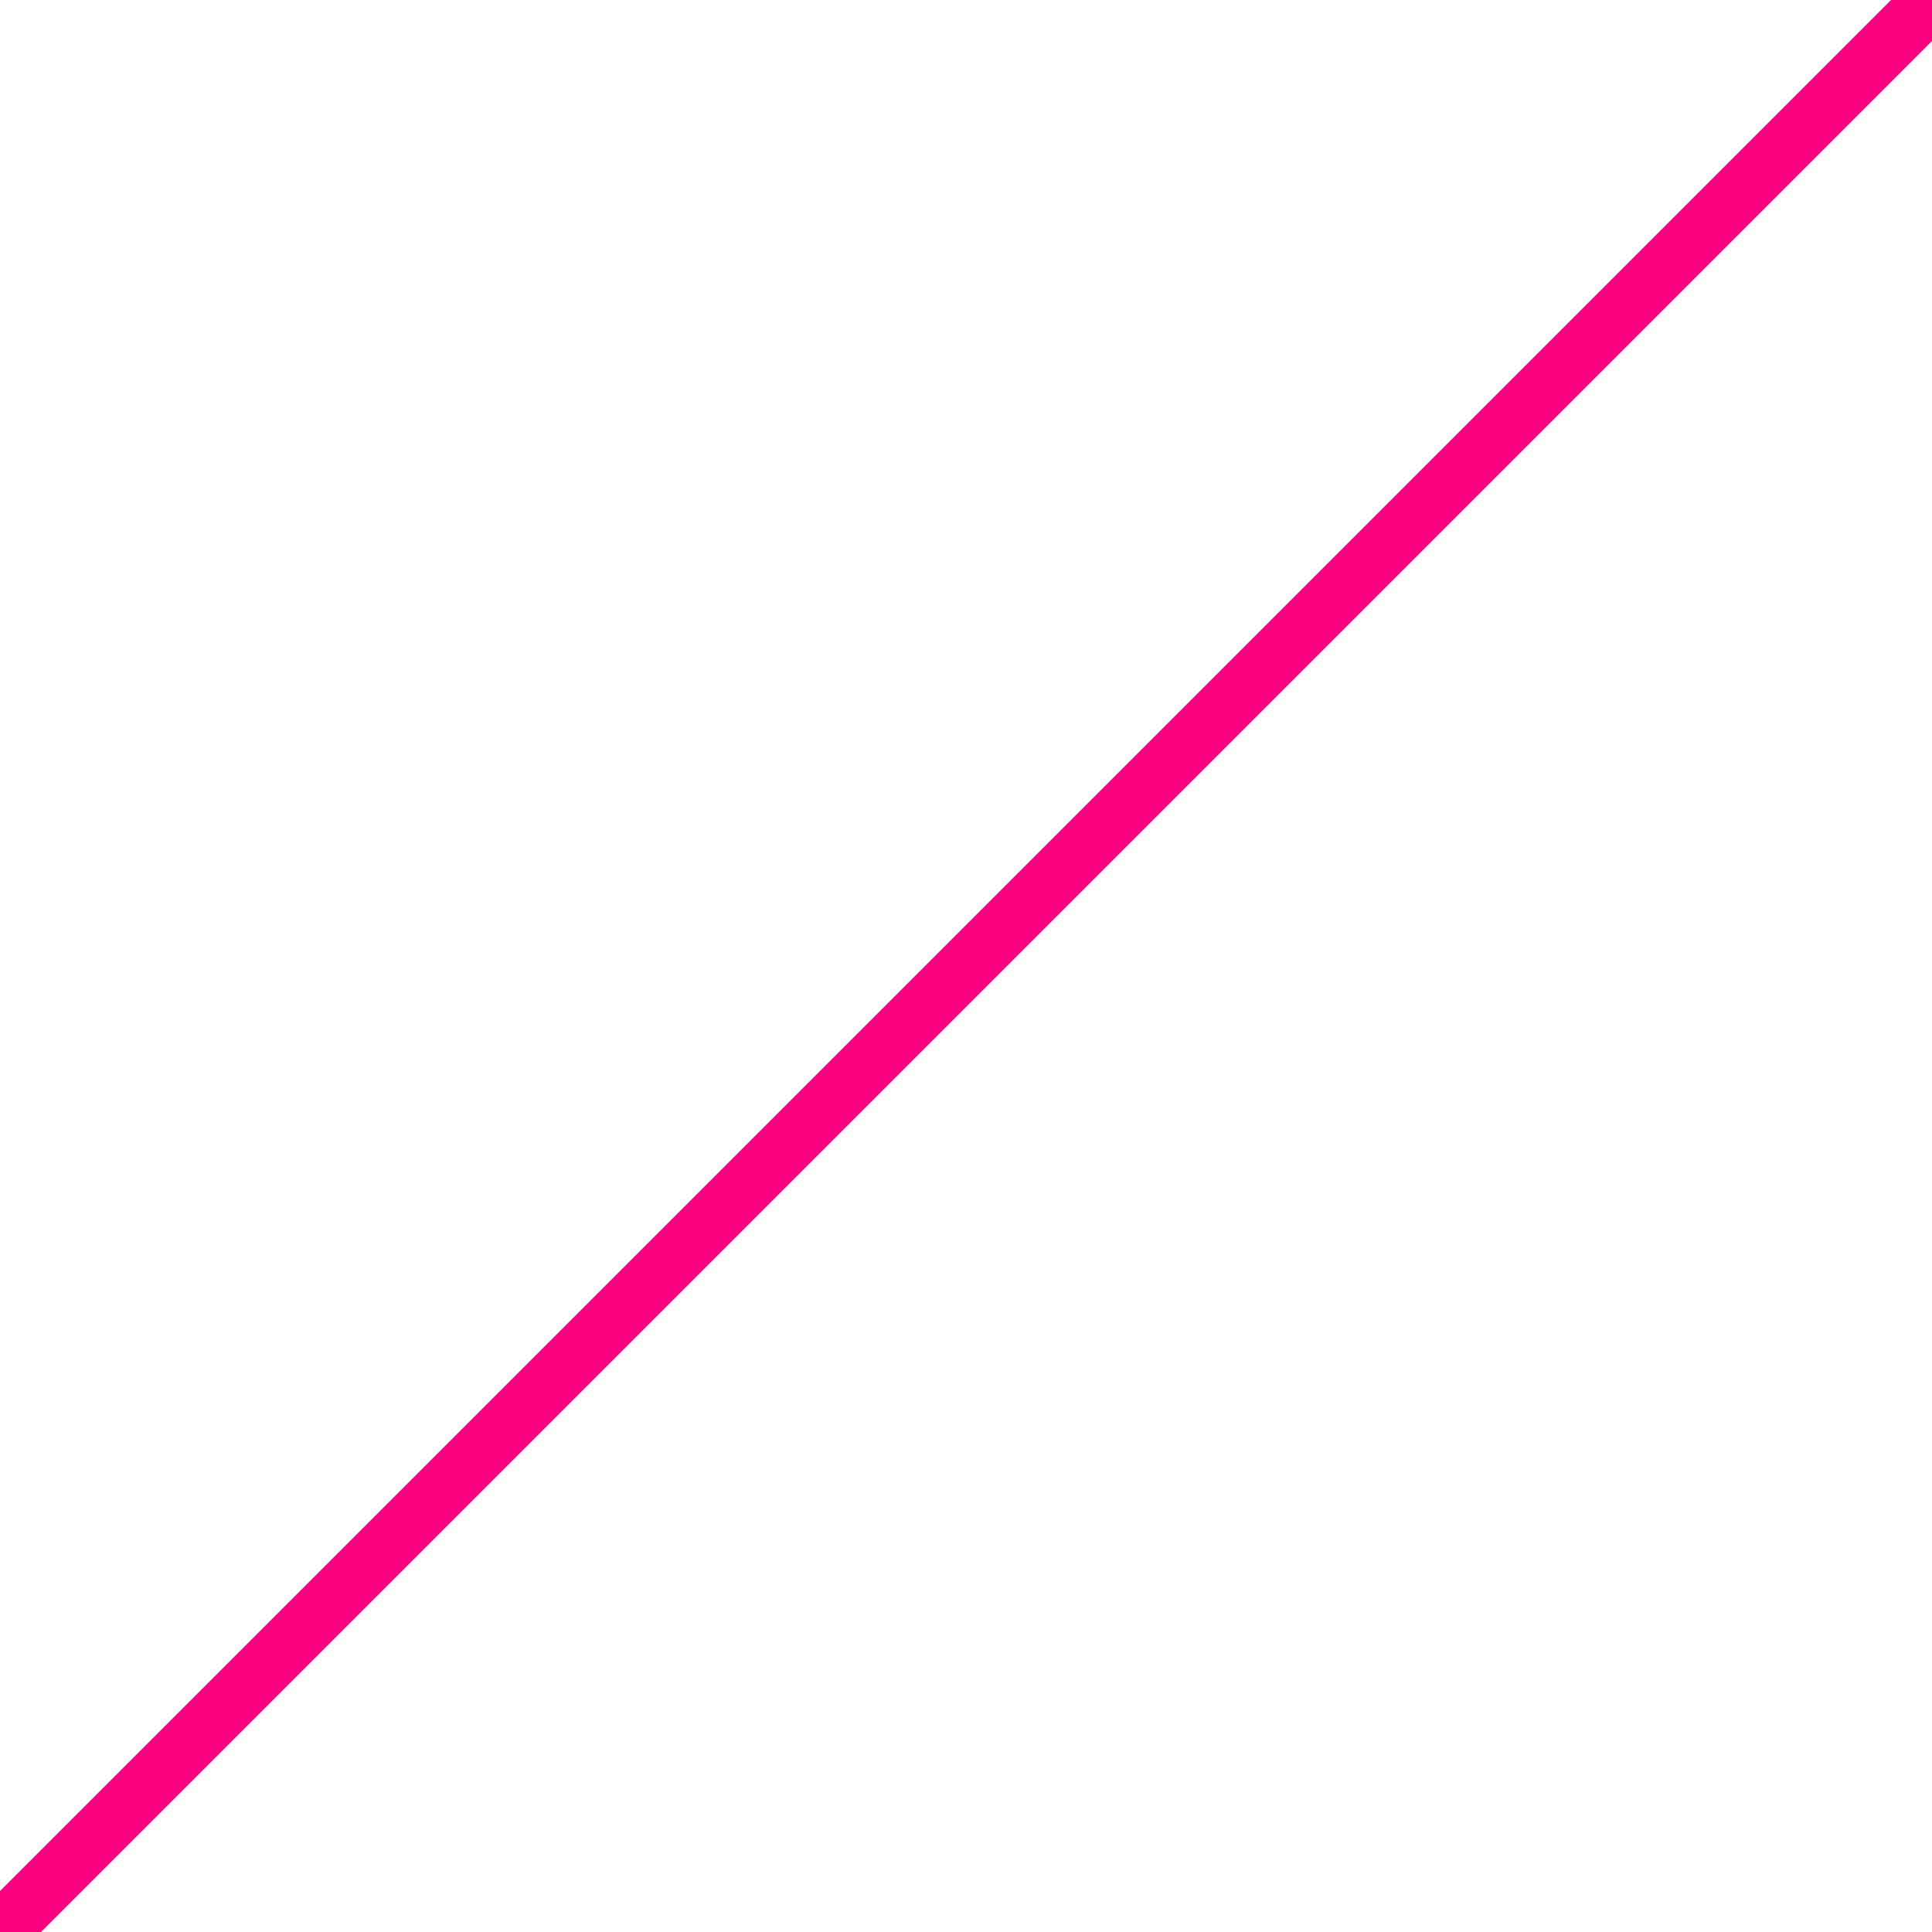
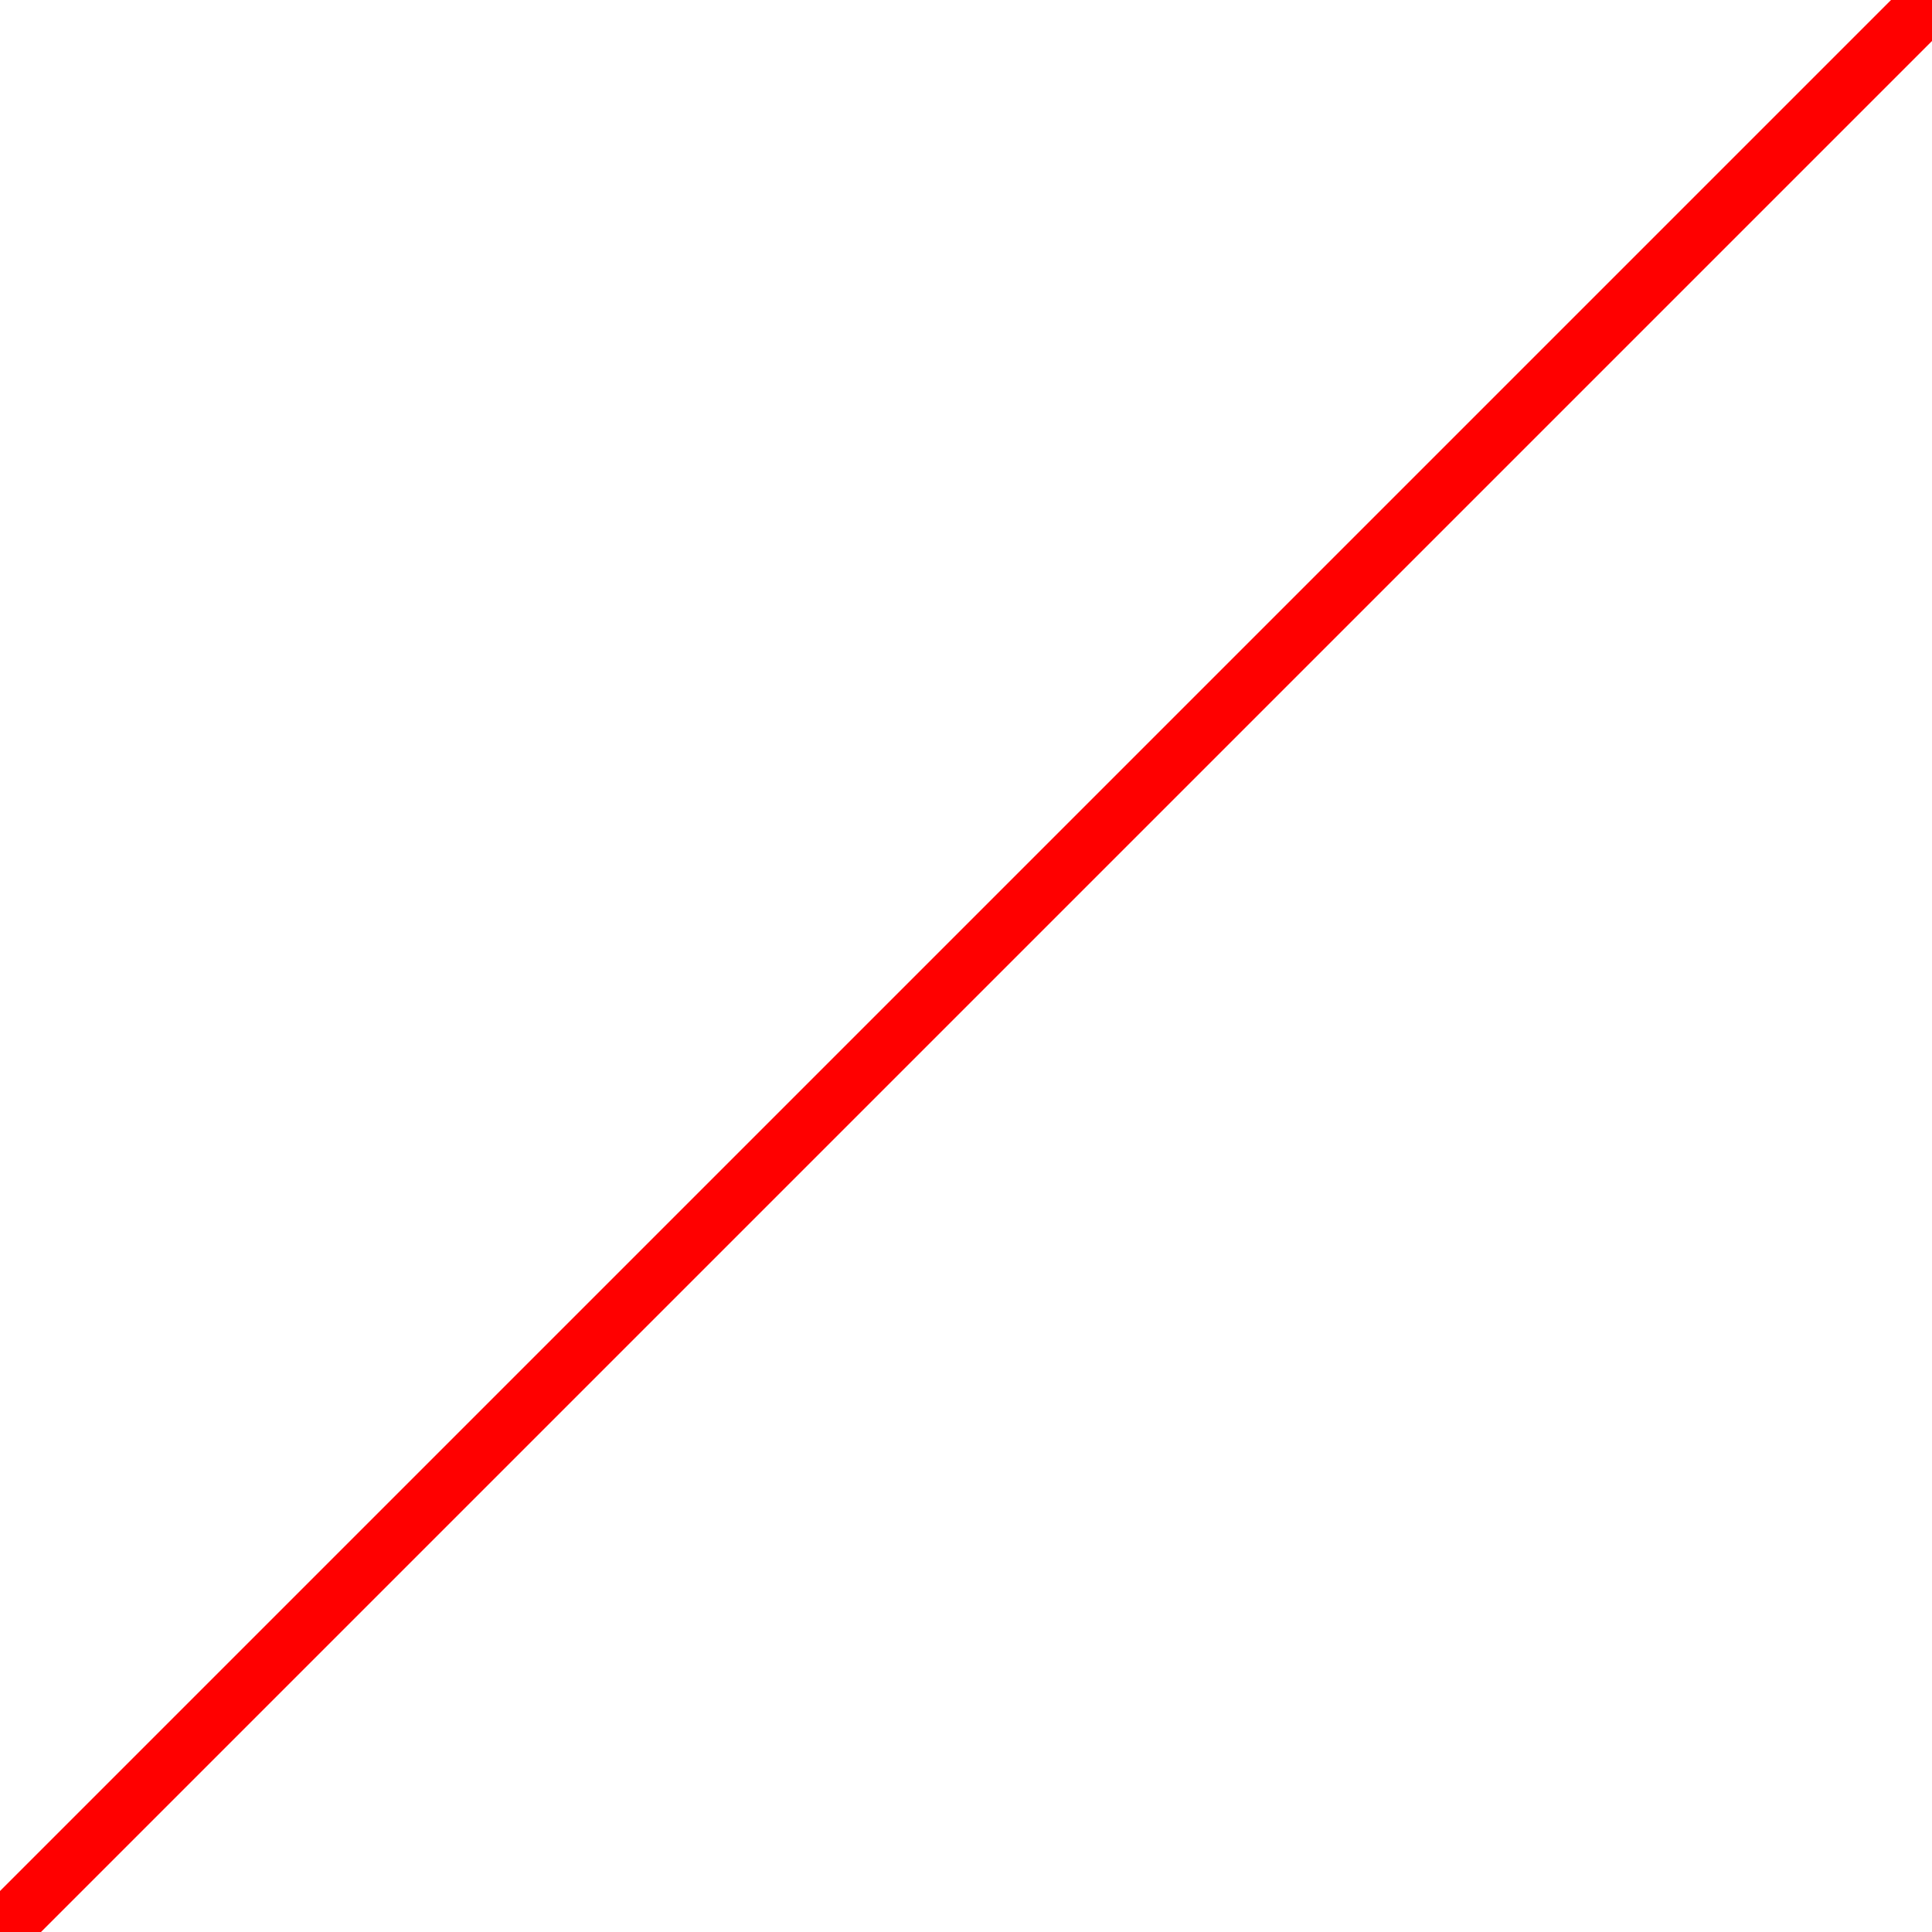
<svg xmlns="http://www.w3.org/2000/svg" width="100" height="100" viewBox="0 0 100 100" preserveAspectRatio="none">
-   <path d="M-3,103 L102.5,-2.5" id="Line" stroke="#f8007e" stroke-width="3" />
+   <path d="M-3,103 L102.5,-2.5" id="Line" stroke="#FF0000" stroke-width="3" />
</svg>
